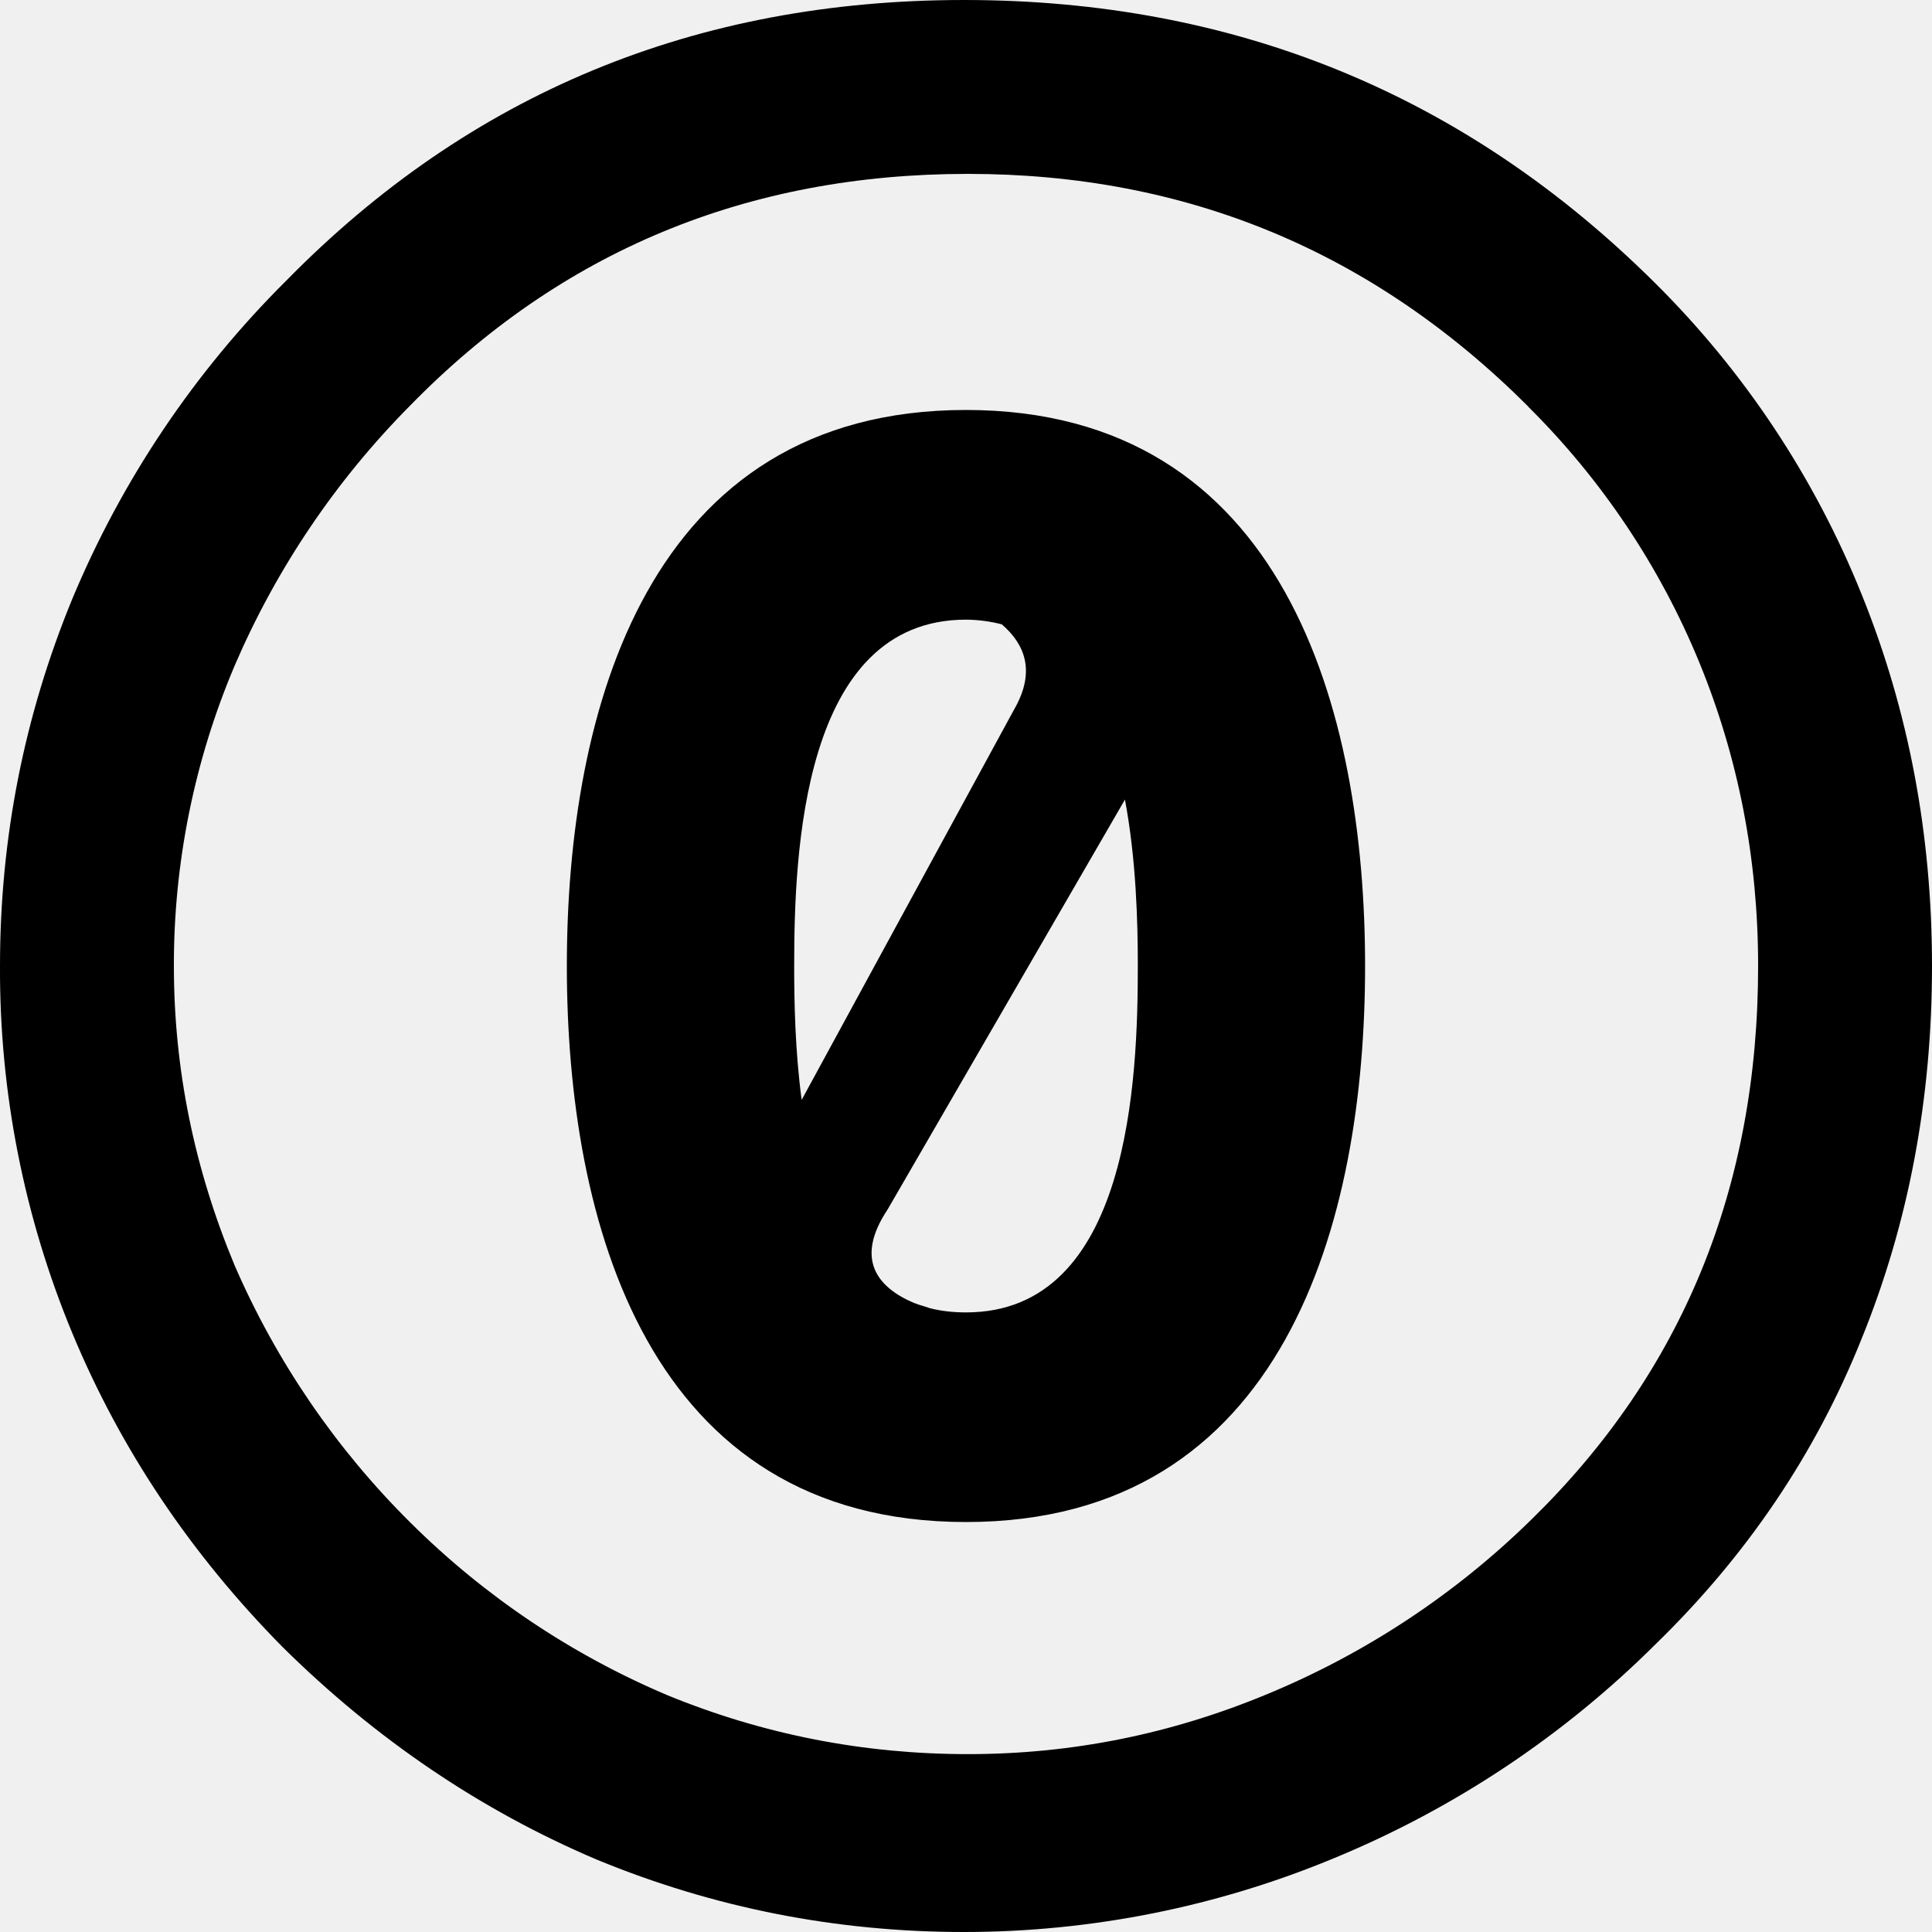
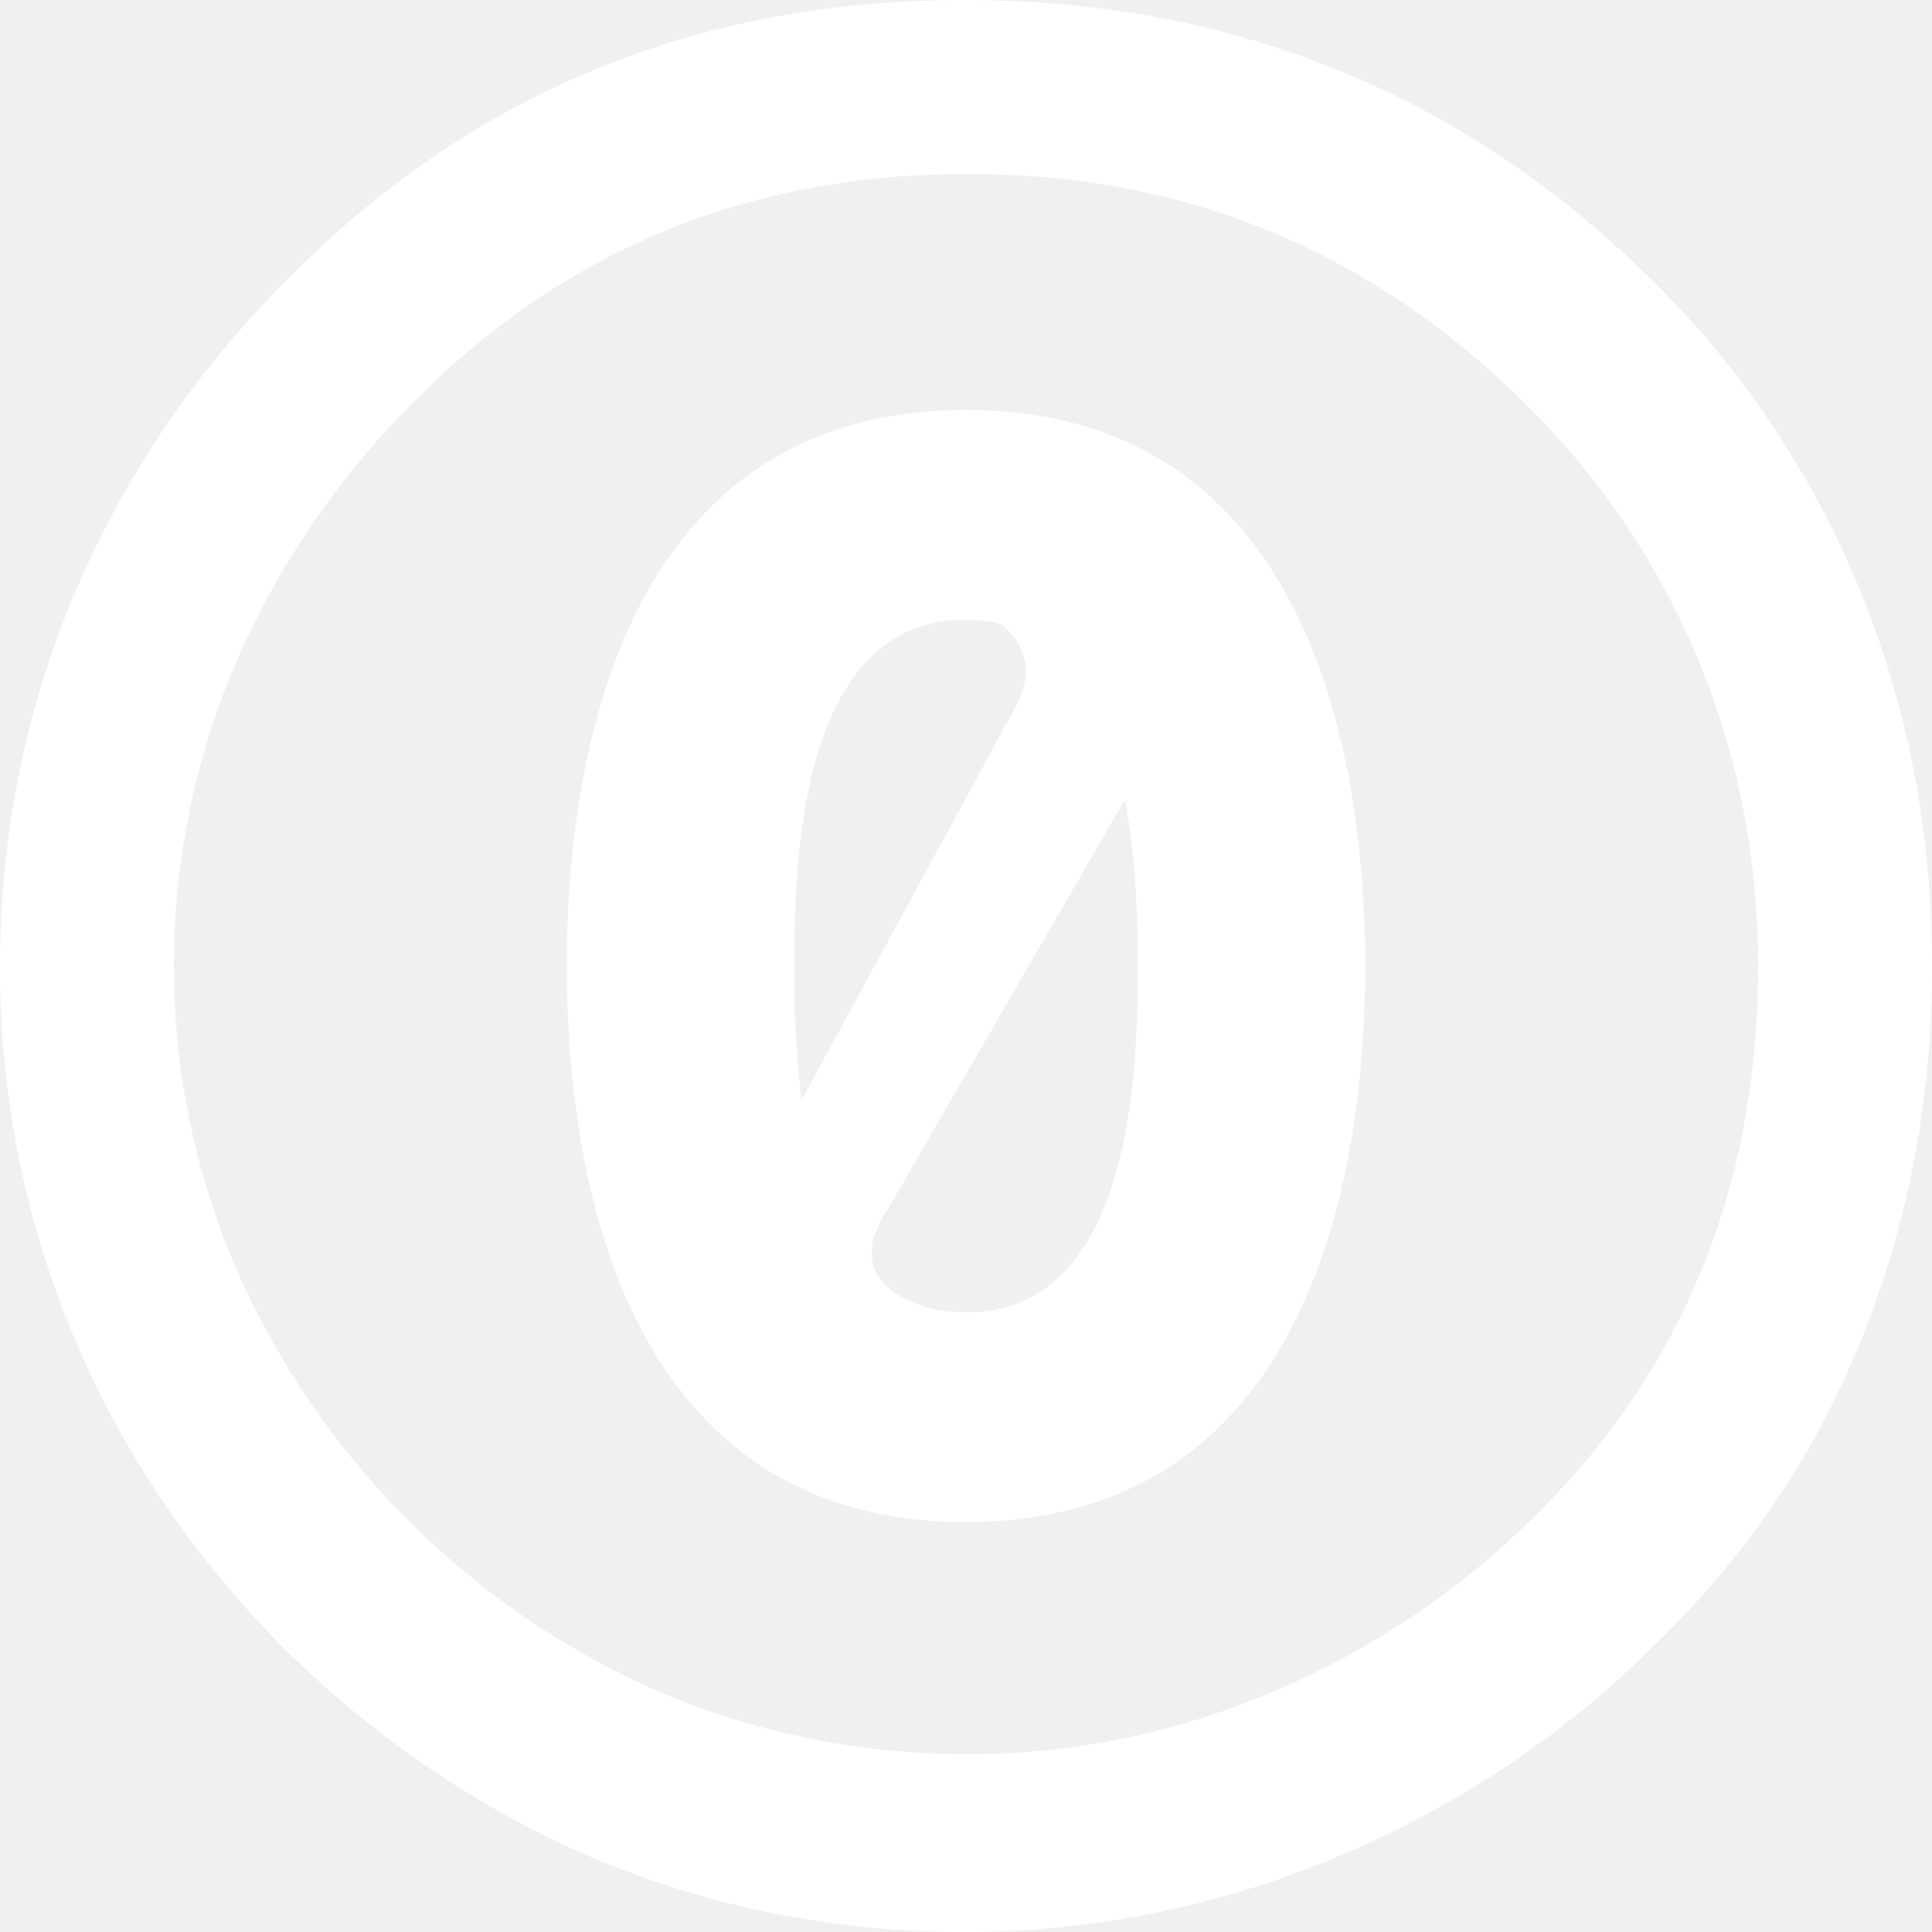
<svg xmlns="http://www.w3.org/2000/svg" viewBox="0 0 30 30">
-   <path fill-rule="evenodd" clip-rule="evenodd" d="M4.443 4.36C7.3 1.447 10.807 0 14.97 0c4.196 0 7.777 1.462 10.725 4.39a14.365 14.365 0 013.214 4.843C29.639 11.037 30 12.964 30 15c0 2.055-.36 3.984-1.093 5.788-.714 1.785-1.781 3.362-3.193 4.737a15.399 15.399 0 01-4.978 3.32A14.972 14.972 0 0114.969 30c-1.983 0-3.883-.374-5.705-1.125-1.804-.767-3.428-1.869-4.874-3.298-1.428-1.446-2.516-3.069-3.266-4.873A14.701 14.701 0 010 15c0-1.982.374-3.882 1.124-5.704a15.224 15.224 0 013.32-4.937zM23.73 6.312C21.319 3.903 18.424 2.7 15.03 2.7c-3.429 0-6.316 1.2-8.655 3.591a13.054 13.054 0 00-2.731 4.044A11.899 11.899 0 002.7 15c0 1.607.32 3.154.945 4.653a12.806 12.806 0 002.73 3.992 12.651 12.651 0 003.993 2.68c1.482.607 3.038.913 4.663.913 1.608 0 3.154-.31 4.654-.935a12.9 12.9 0 004.097-2.71C26.12 21.307 27.3 18.447 27.3 15c0-1.66-.306-3.234-.914-4.716a12.033 12.033 0 00-2.657-3.97zM8.802 15c0-3.961 1.246-8.634 6.198-8.634s6.197 4.673 6.197 8.634c0 3.962-1.245 8.634-6.197 8.634-4.953 0-6.198-4.672-6.198-8.634zm6.755-5.305A2.291 2.291 0 0015 9.622c-2.547 0-2.668 3.633-2.668 5.377 0 .562.014 1.313.116 2.08l3.298-6.06c.342-.592.168-1.016-.19-1.324zM17.668 15c0-.683-.025-1.654-.2-2.584l-3.686 6.366c-.514.772-.157 1.209.41 1.45.05.02.105.037.157.052l.095.031c.172.043.356.064.557.064 2.546 0 2.667-3.634 2.667-5.379z" fill="currentColor" />
+   <path fill-rule="evenodd" clip-rule="evenodd" d="M4.443 4.36C7.3 1.447 10.807 0 14.97 0c4.196 0 7.777 1.462 10.725 4.39a14.365 14.365 0 013.214 4.843C29.639 11.037 30 12.964 30 15c0 2.055-.36 3.984-1.093 5.788-.714 1.785-1.781 3.362-3.193 4.737a15.399 15.399 0 01-4.978 3.32A14.972 14.972 0 0114.969 30c-1.983 0-3.883-.374-5.705-1.125-1.804-.767-3.428-1.869-4.874-3.298-1.428-1.446-2.516-3.069-3.266-4.873A14.701 14.701 0 010 15c0-1.982.374-3.882 1.124-5.704a15.224 15.224 0 013.32-4.937zM23.73 6.312C21.319 3.903 18.424 2.7 15.03 2.7c-3.429 0-6.316 1.2-8.655 3.591a13.054 13.054 0 00-2.731 4.044A11.899 11.899 0 002.7 15c0 1.607.32 3.154.945 4.653a12.806 12.806 0 002.73 3.992 12.651 12.651 0 003.993 2.68c1.482.607 3.038.913 4.663.913 1.608 0 3.154-.31 4.654-.935a12.9 12.9 0 004.097-2.71C26.12 21.307 27.3 18.447 27.3 15c0-1.66-.306-3.234-.914-4.716a12.033 12.033 0 00-2.657-3.97zM8.802 15c0-3.961 1.246-8.634 6.198-8.634s6.197 4.673 6.197 8.634c0 3.962-1.245 8.634-6.197 8.634-4.953 0-6.198-4.672-6.198-8.634zm6.755-5.305A2.291 2.291 0 0015 9.622c-2.547 0-2.668 3.633-2.668 5.377 0 .562.014 1.313.116 2.08l3.298-6.06c.342-.592.168-1.016-.19-1.324zM17.668 15c0-.683-.025-1.654-.2-2.584l-3.686 6.366c-.514.772-.157 1.209.41 1.45.05.02.105.037.157.052l.095.031c.172.043.356.064.557.064 2.546 0 2.667-3.634 2.667-5.379z" fill="white" />
</svg>
